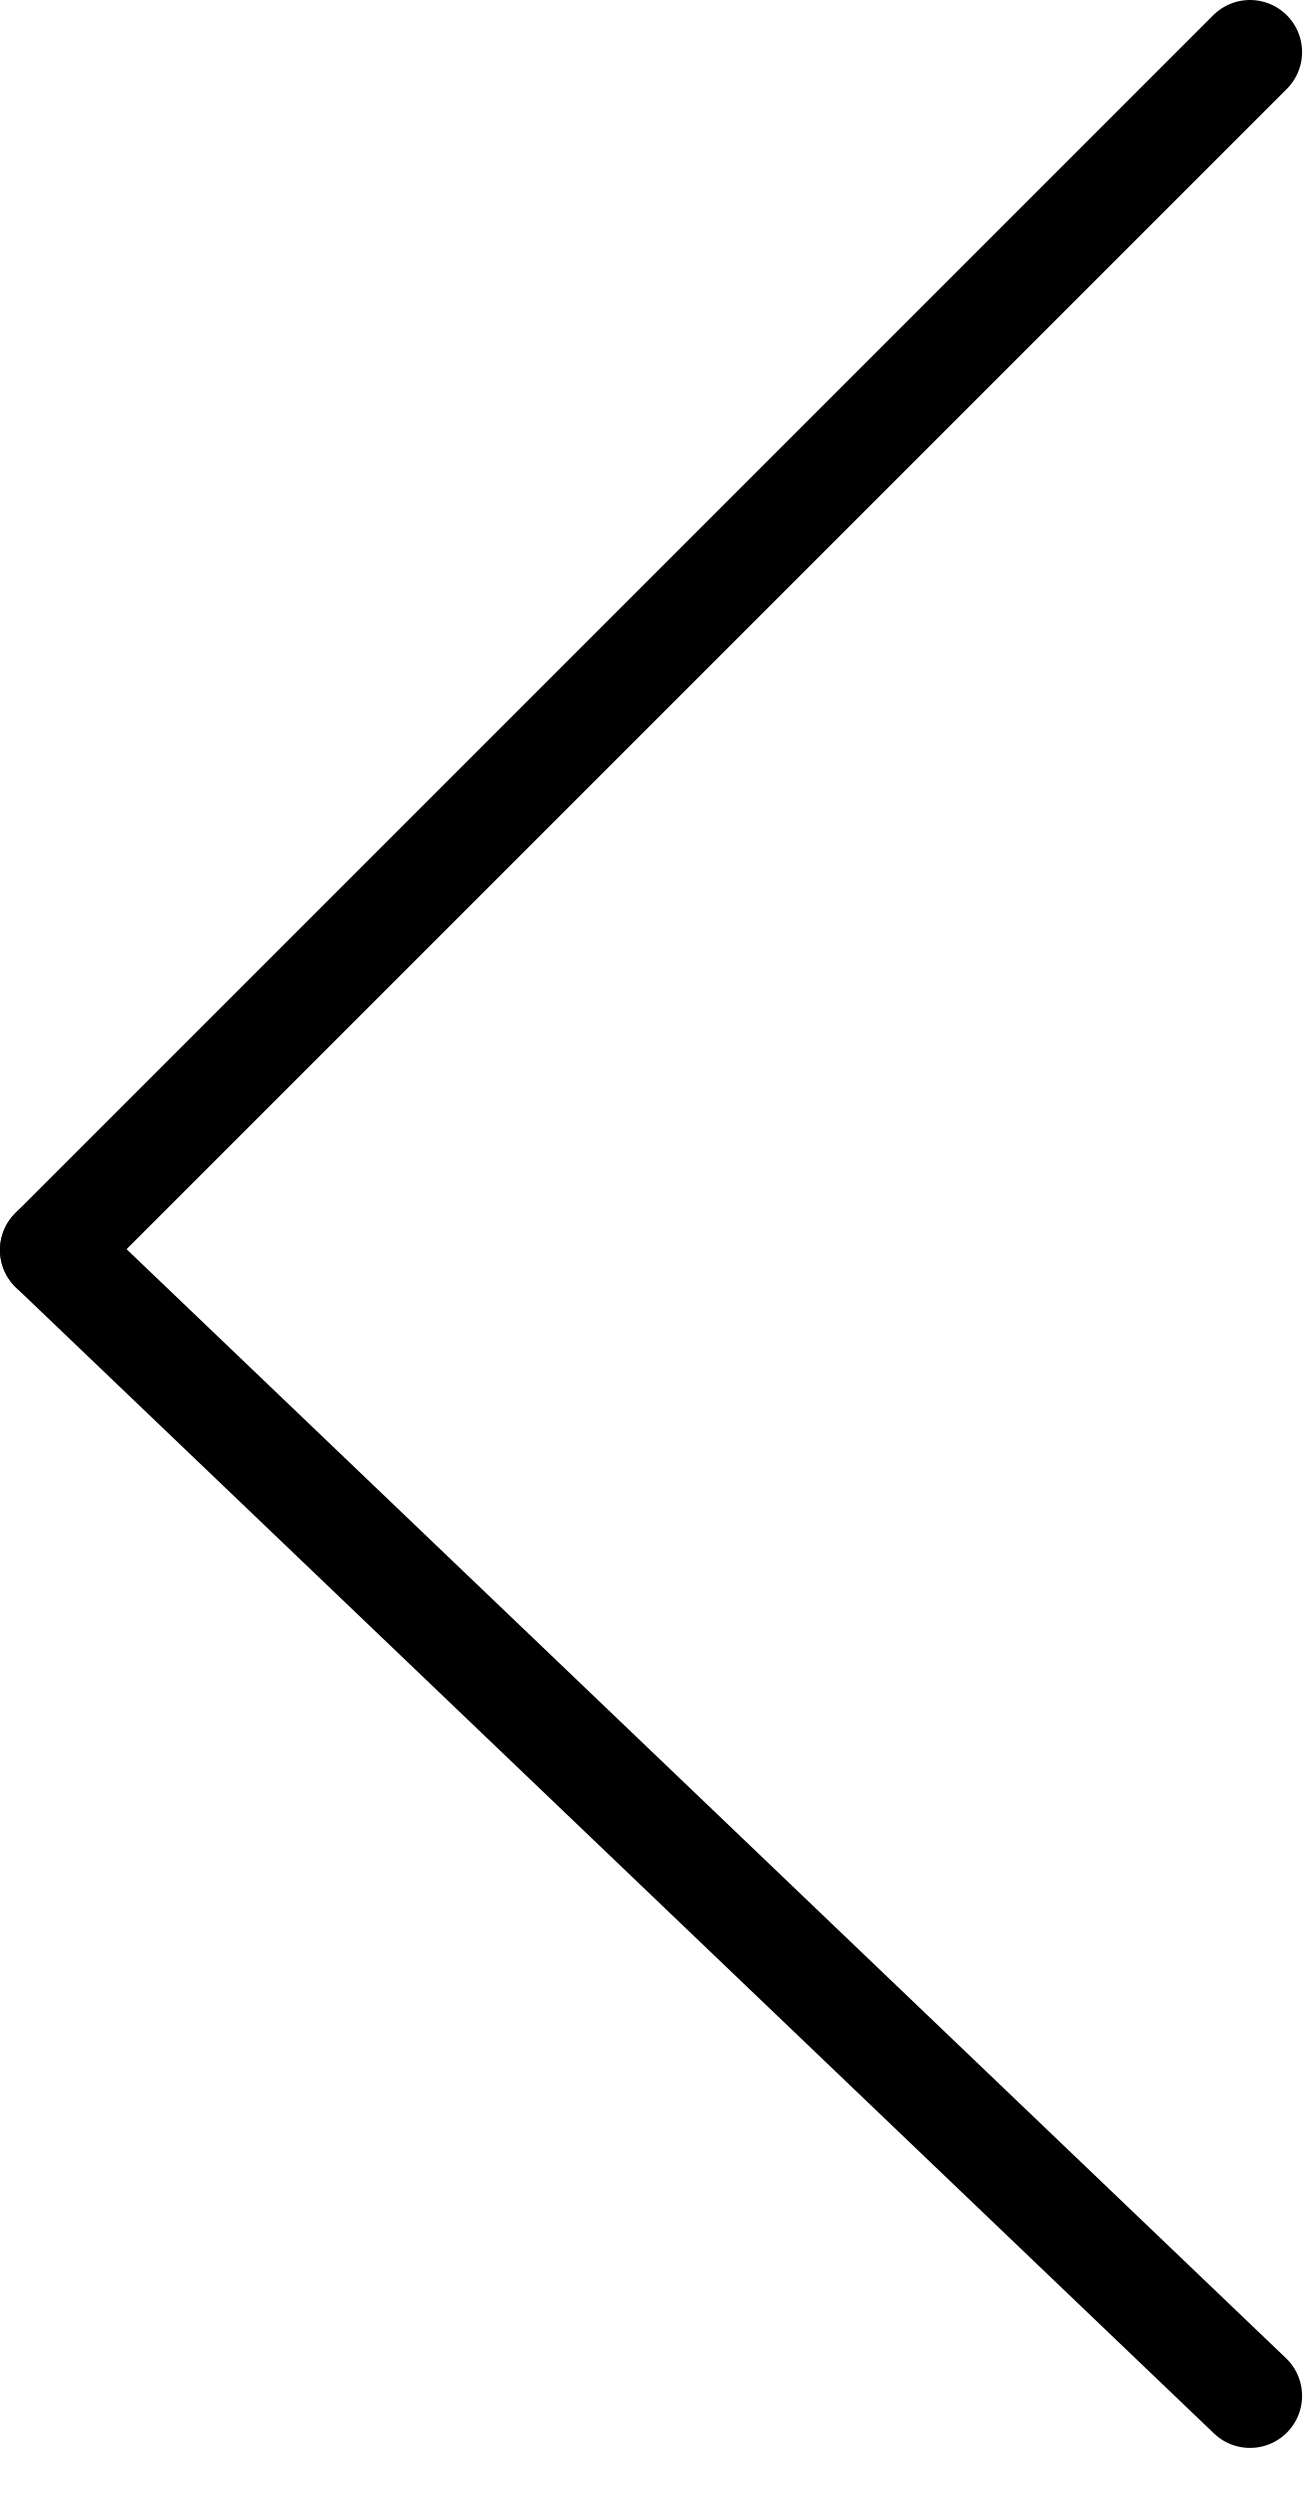
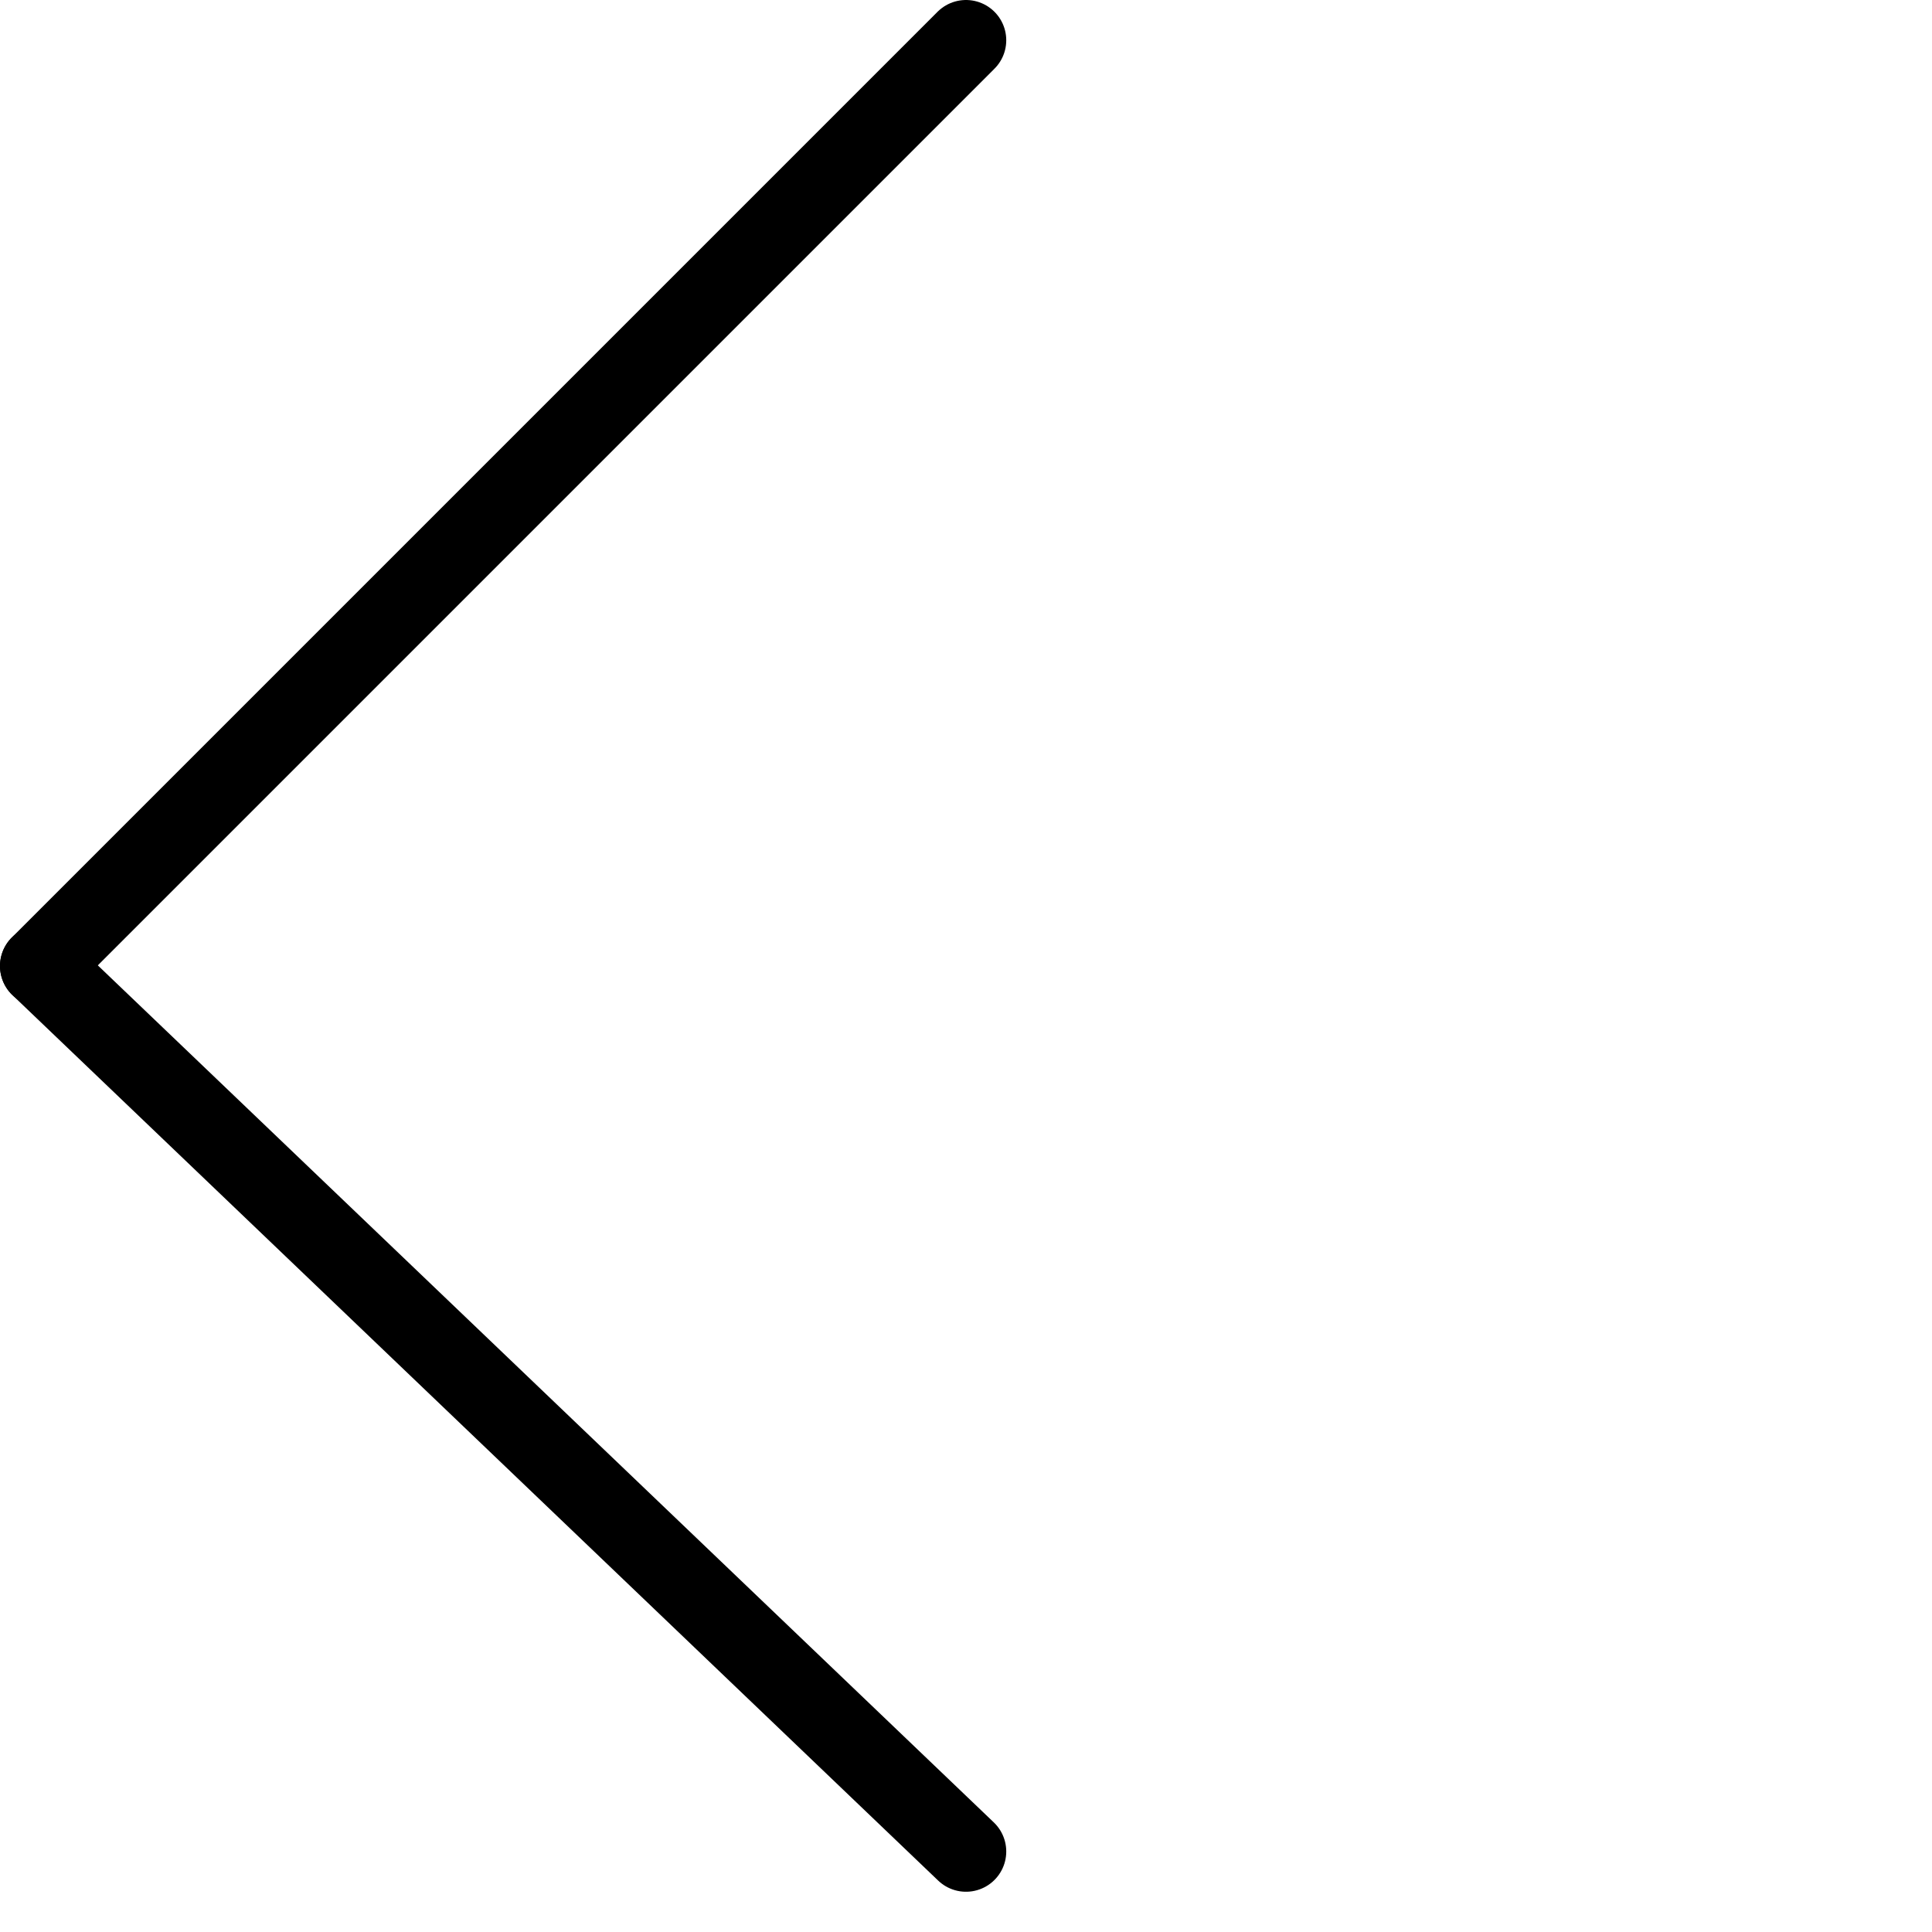
- <svg xmlns="http://www.w3.org/2000/svg" version="1.1" baseProfile="full" width="25" height="48" stroke="black" stroke-width="2px" fill="transparent" stroke-linecap="round" stroke-linejoin="round">
+ <svg xmlns="http://www.w3.org/2000/svg" version="1.1" baseProfile="full" width="48" height="48" stroke="black" stroke-width="2px" fill="transparent" stroke-linecap="round" stroke-linejoin="round">
  <g>
    <line x1="24" y1="1" x2="1" y2="24" />
    <line x1="24" y1="46" x2="1" y2="24" />
  </g>
</svg>
